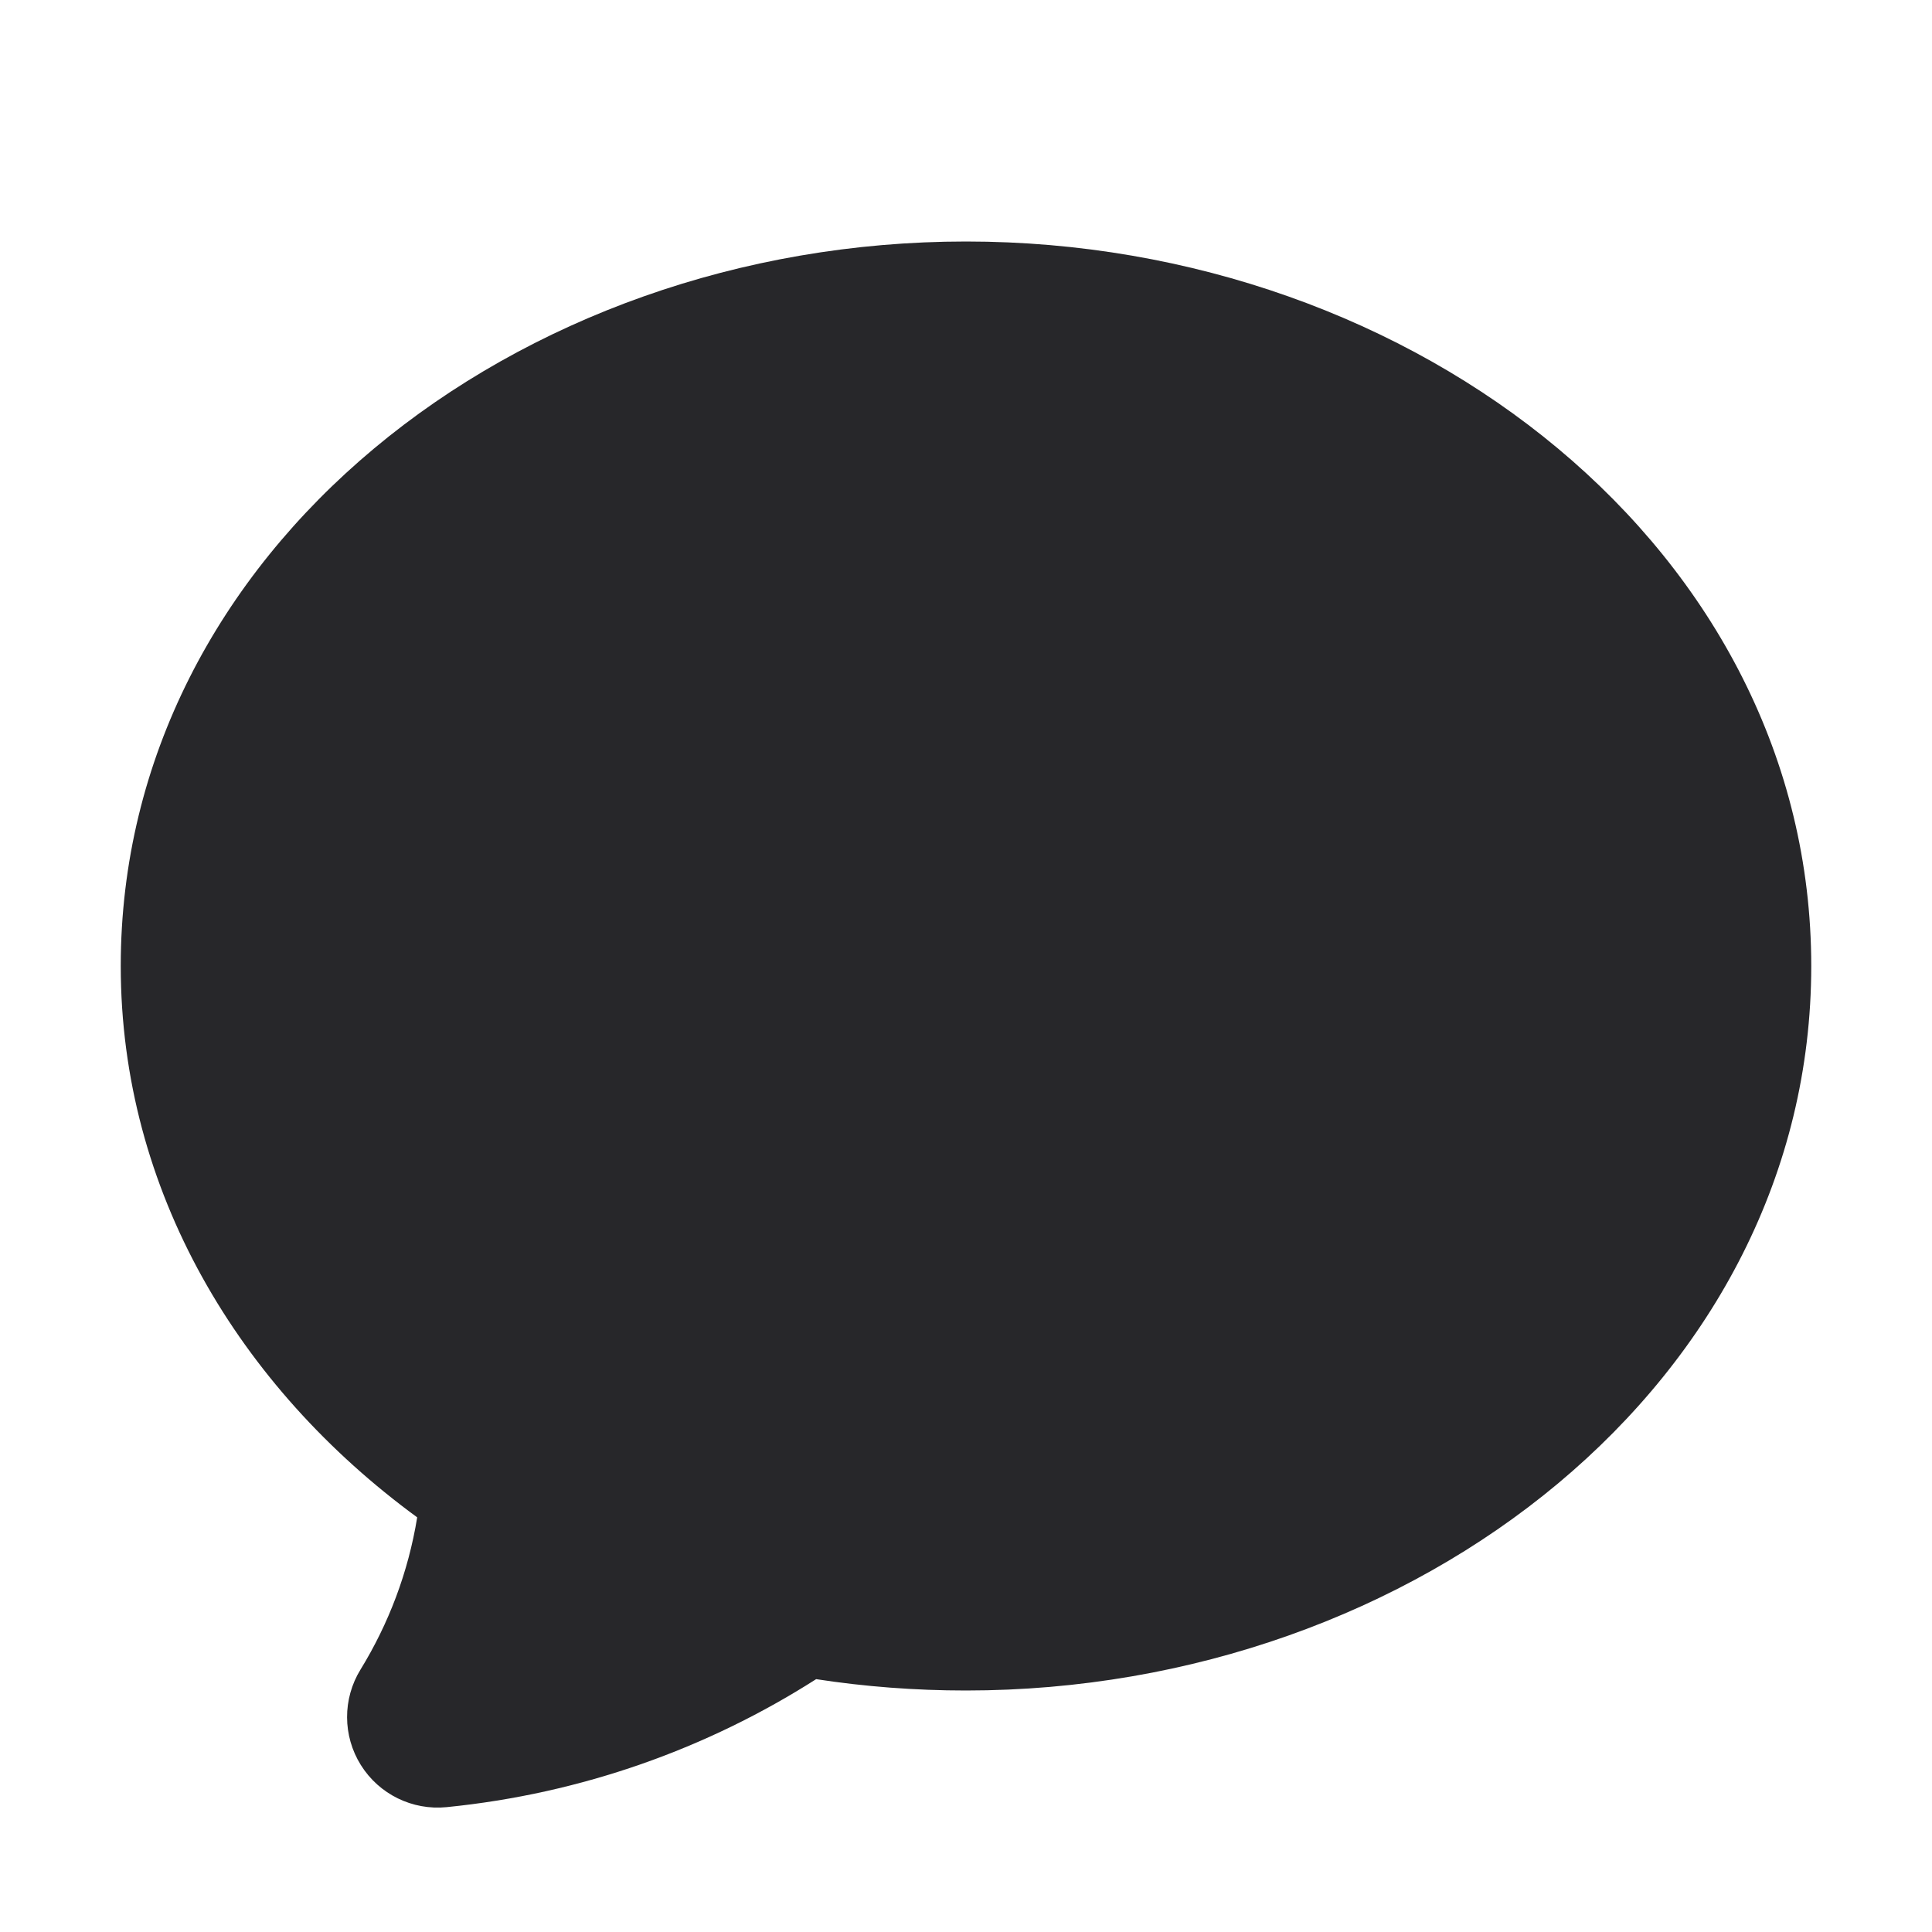
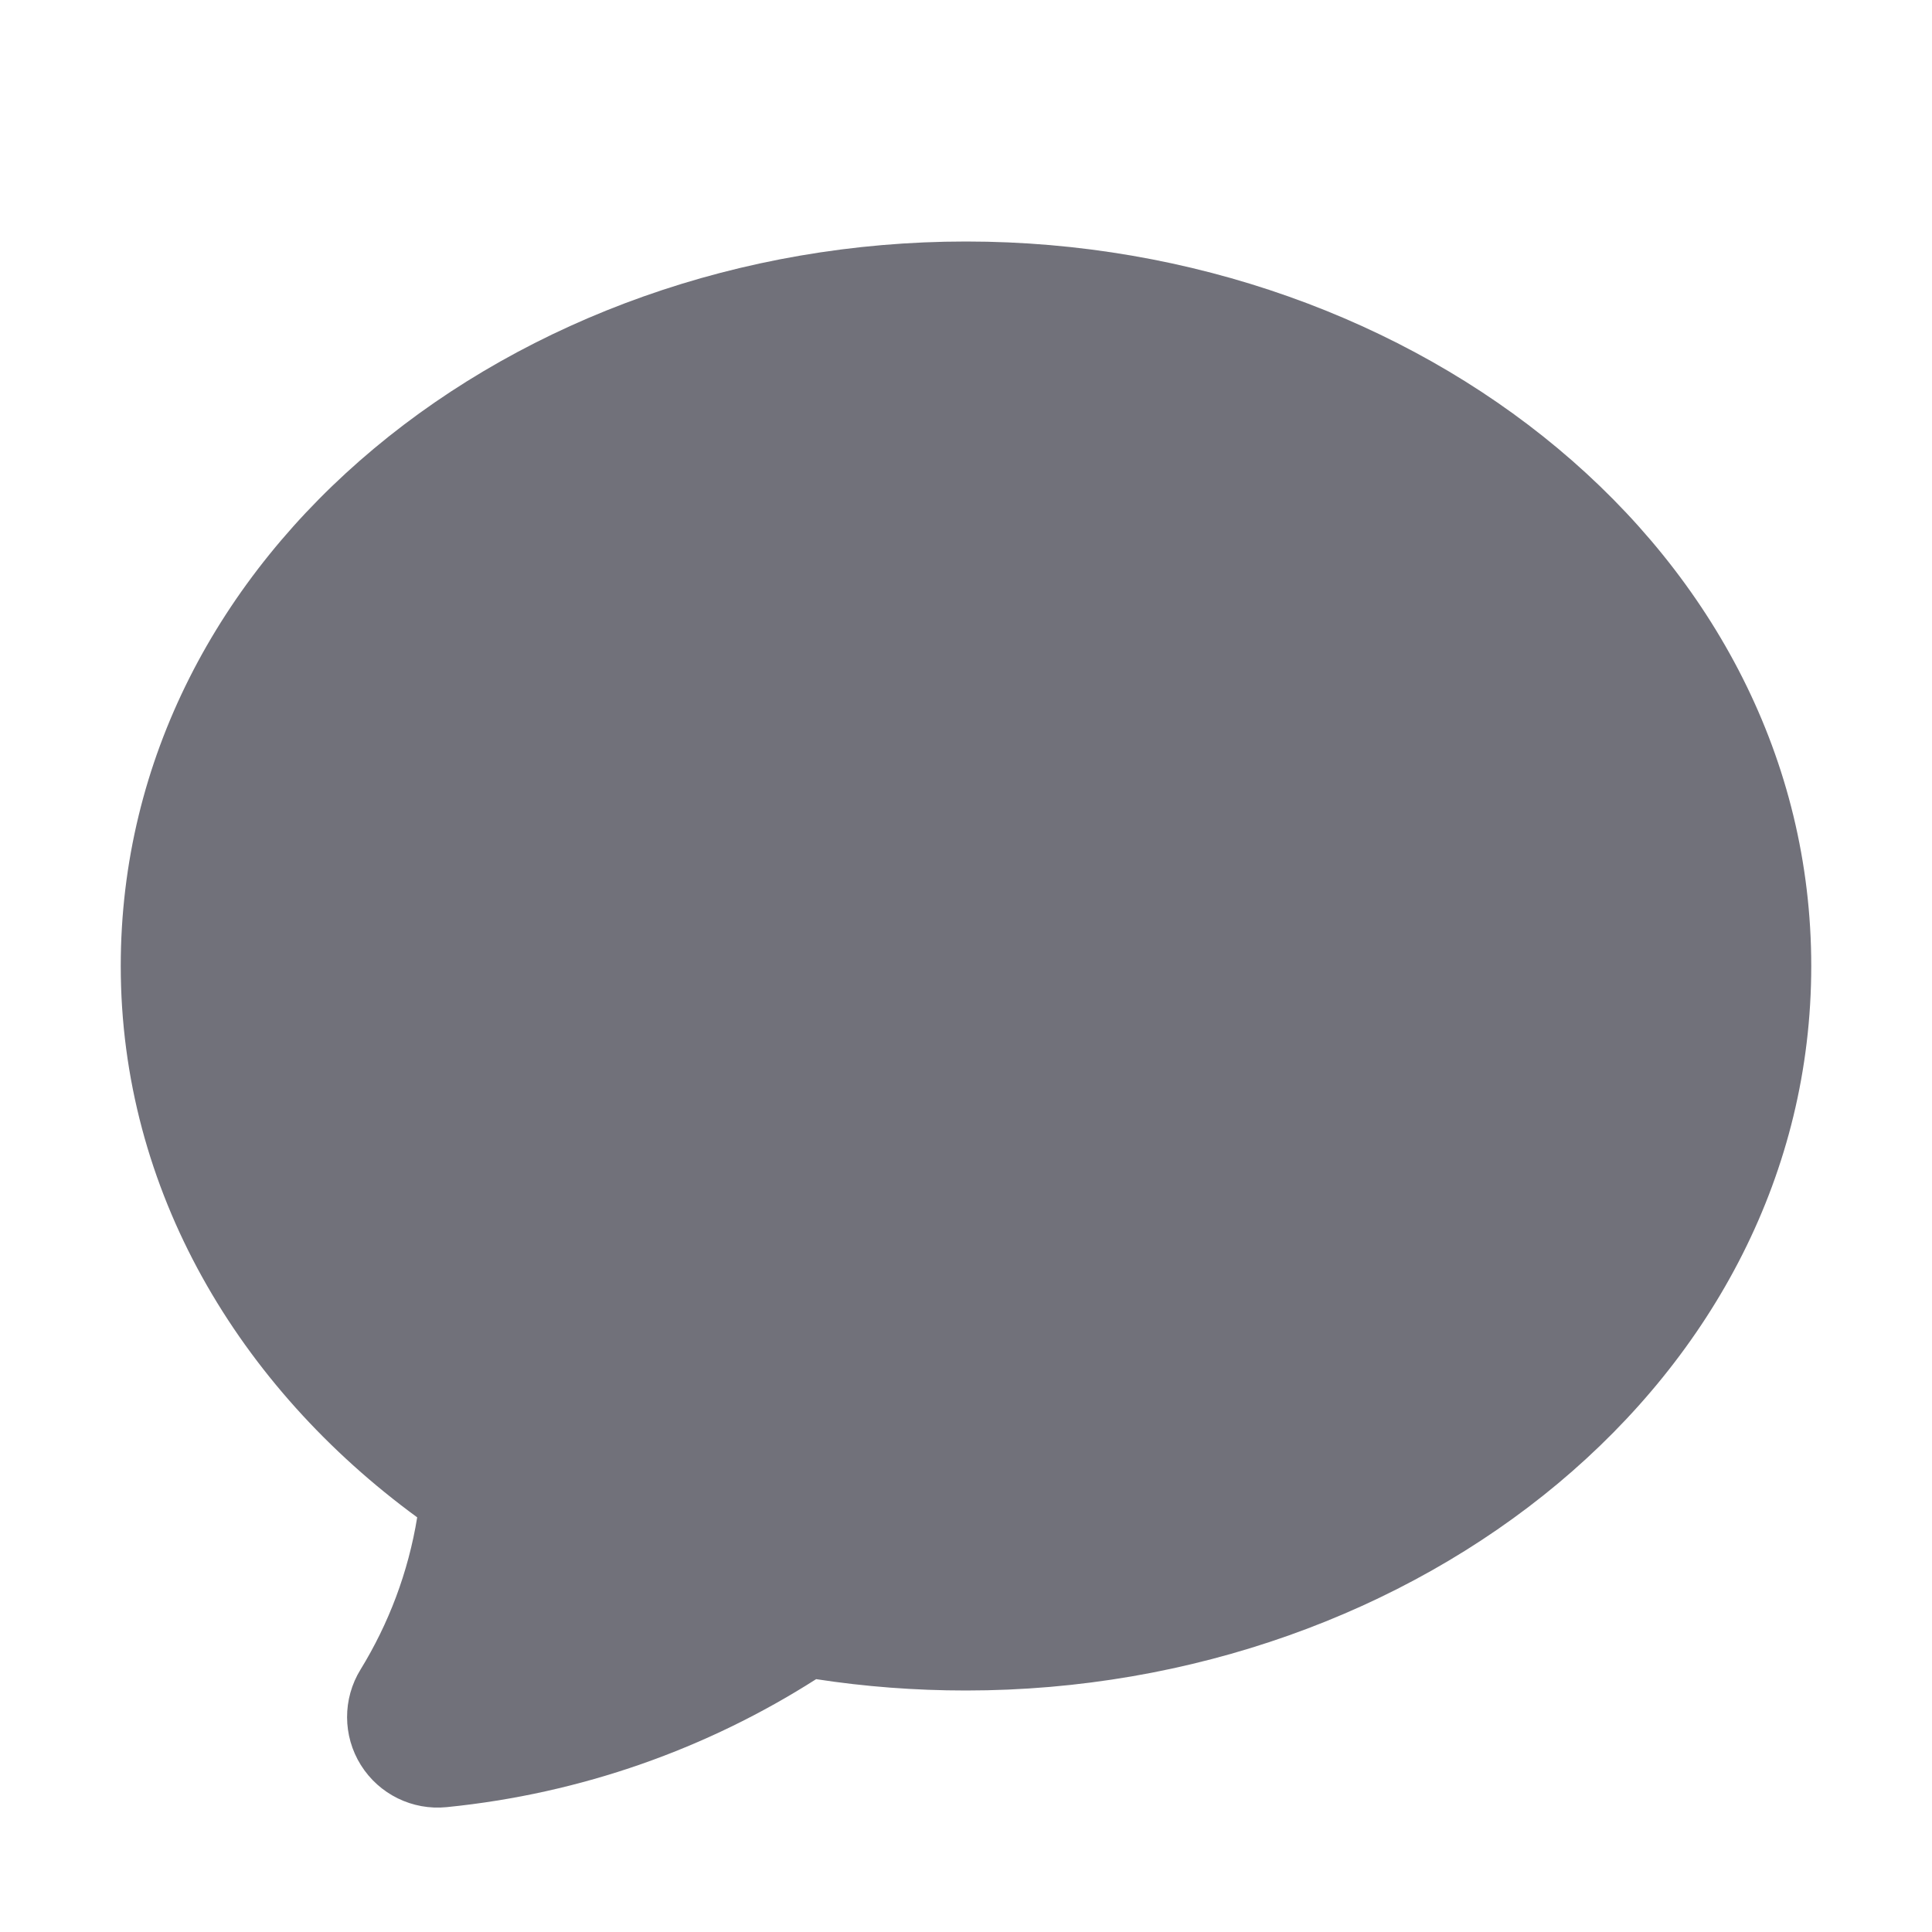
- <svg xmlns="http://www.w3.org/2000/svg" viewBox="0 0 16 16" fill="#27272a" class="size-4">
+ <svg xmlns="http://www.w3.org/2000/svg" viewBox="0 0 16 16" fill="#71717a" class="size-4">
  <path fill-rule="evenodd" d="M1 8c0-3.43 3.262-6 7-6s7 2.57 7 6-3.262 6-7 6c-.423 0-.838-.032-1.241-.094-.9.574-1.941.948-3.06 1.06a.75.75 0 0 1-.713-1.14c.232-.378.395-.804.469-1.26C1.979 11.486 1 9.86 1 8Z" clip-rule="evenodd" />
</svg>
